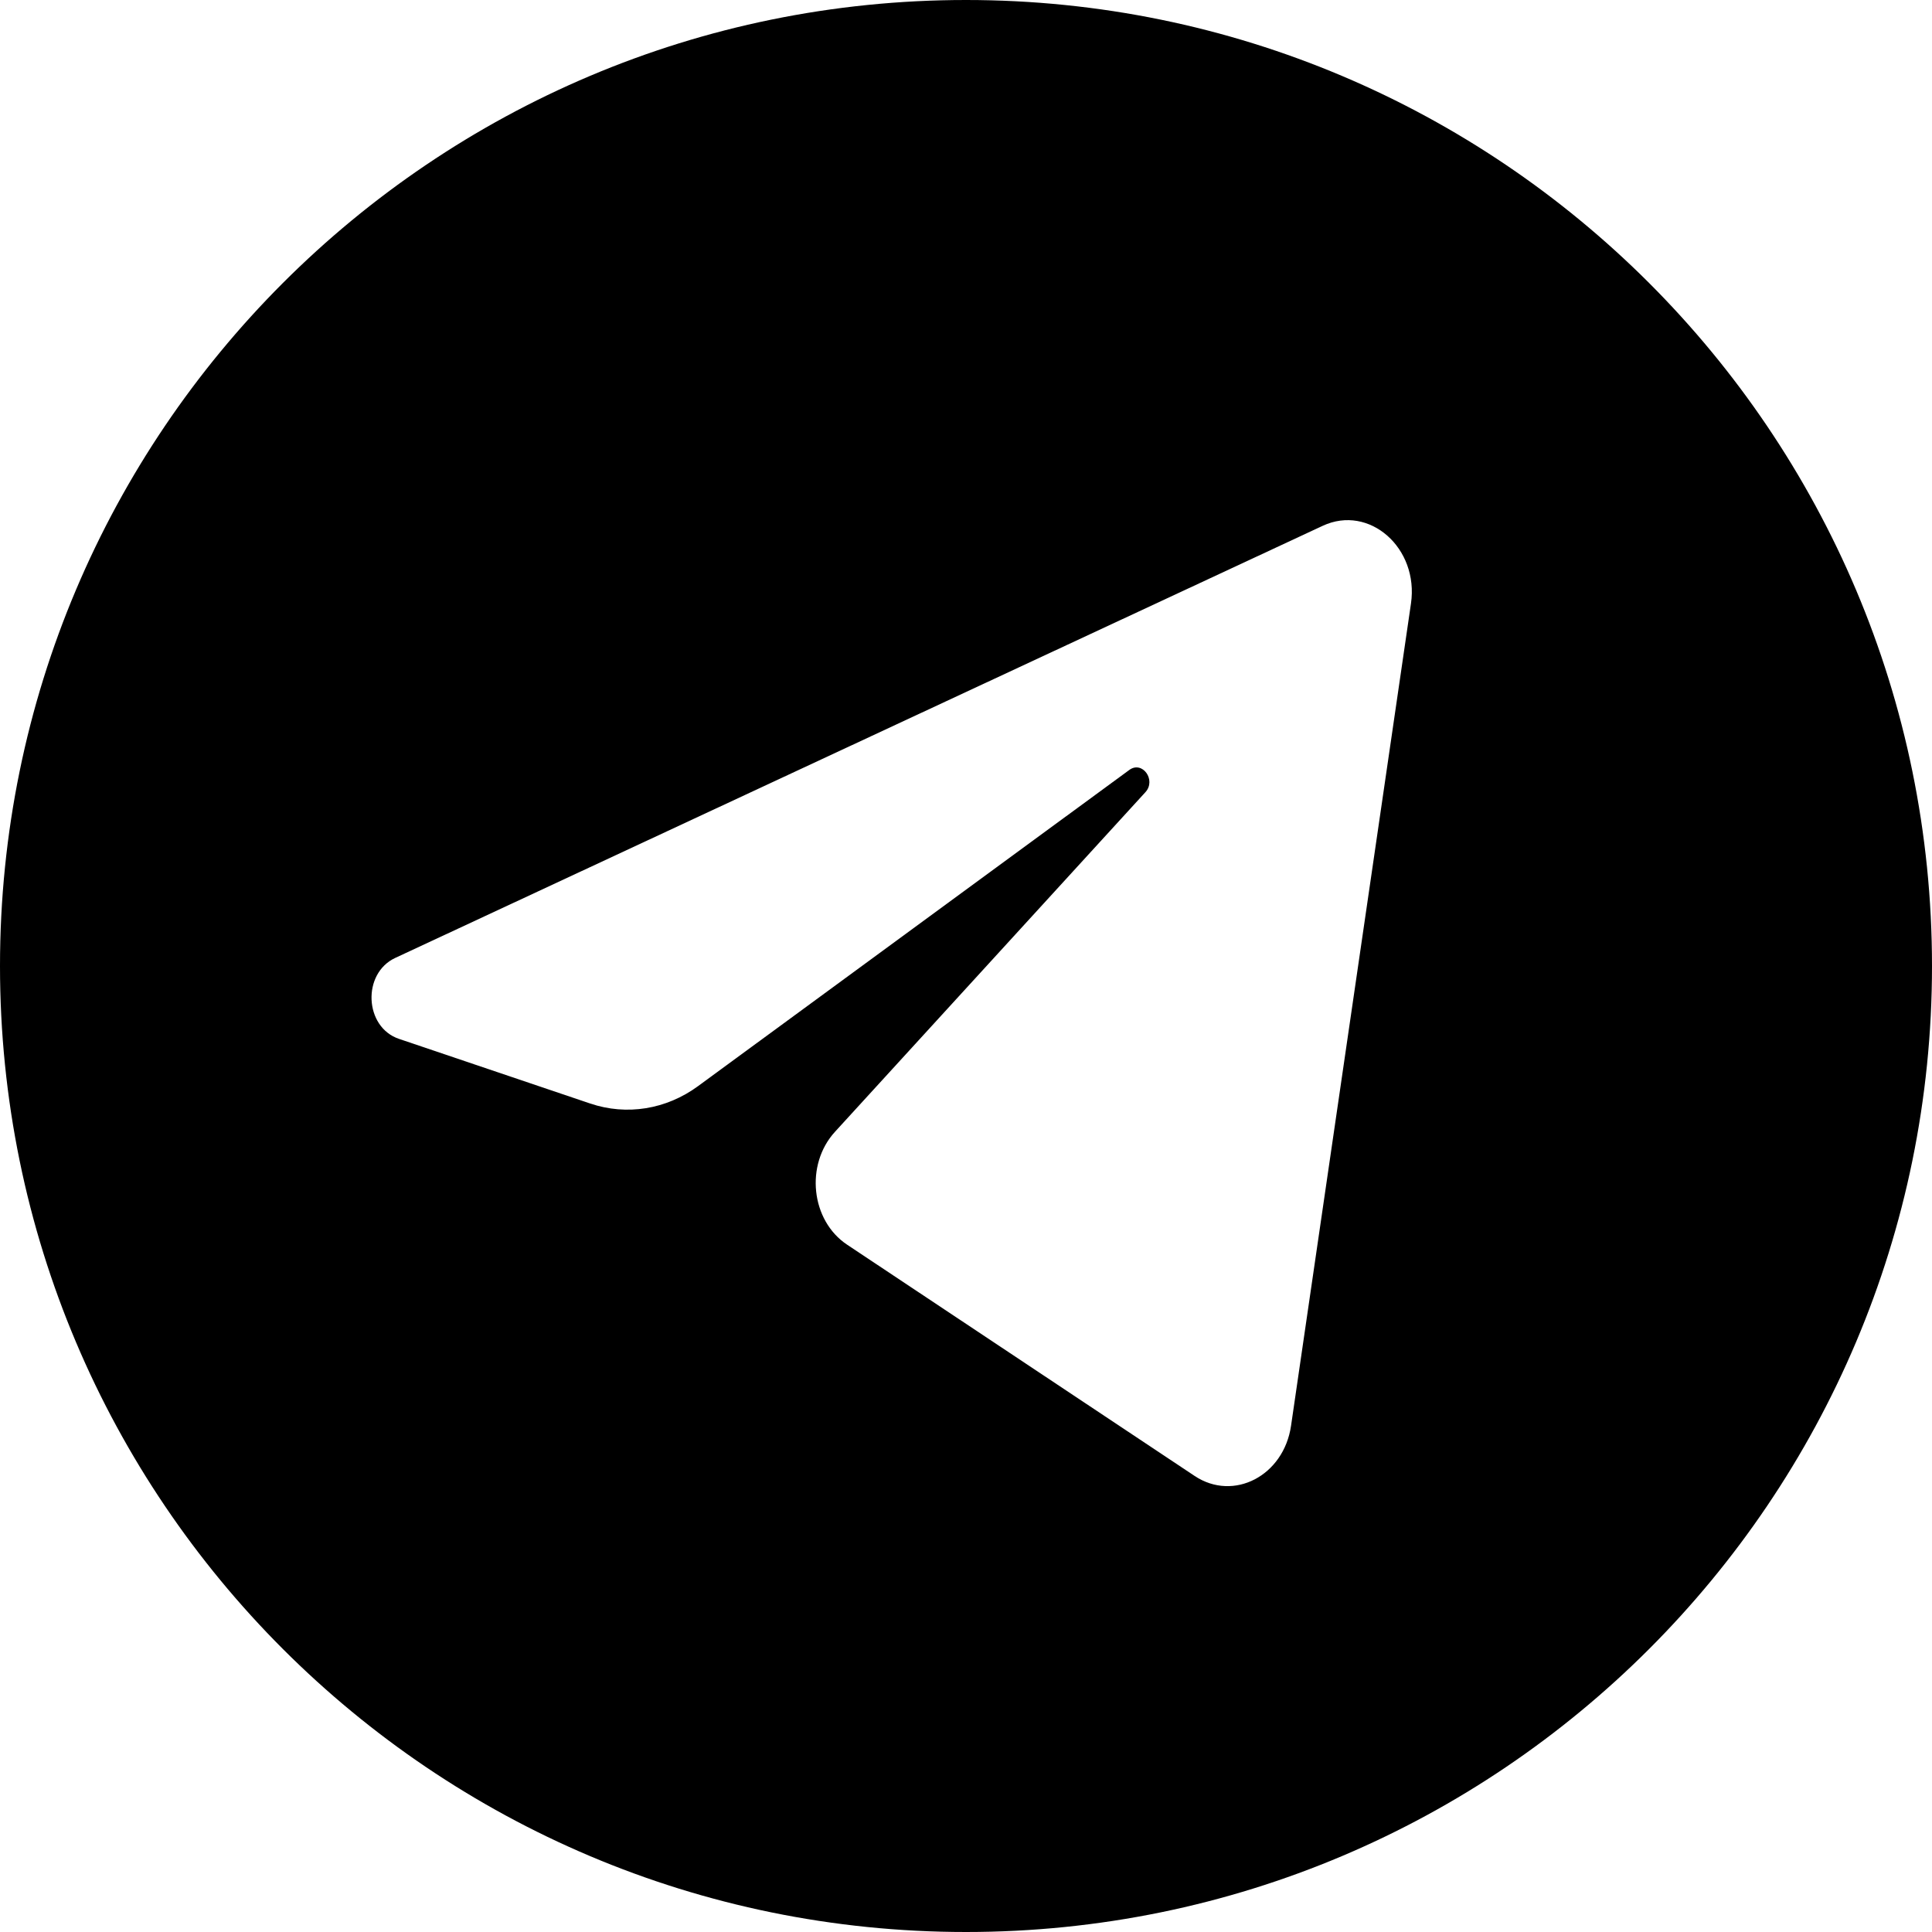
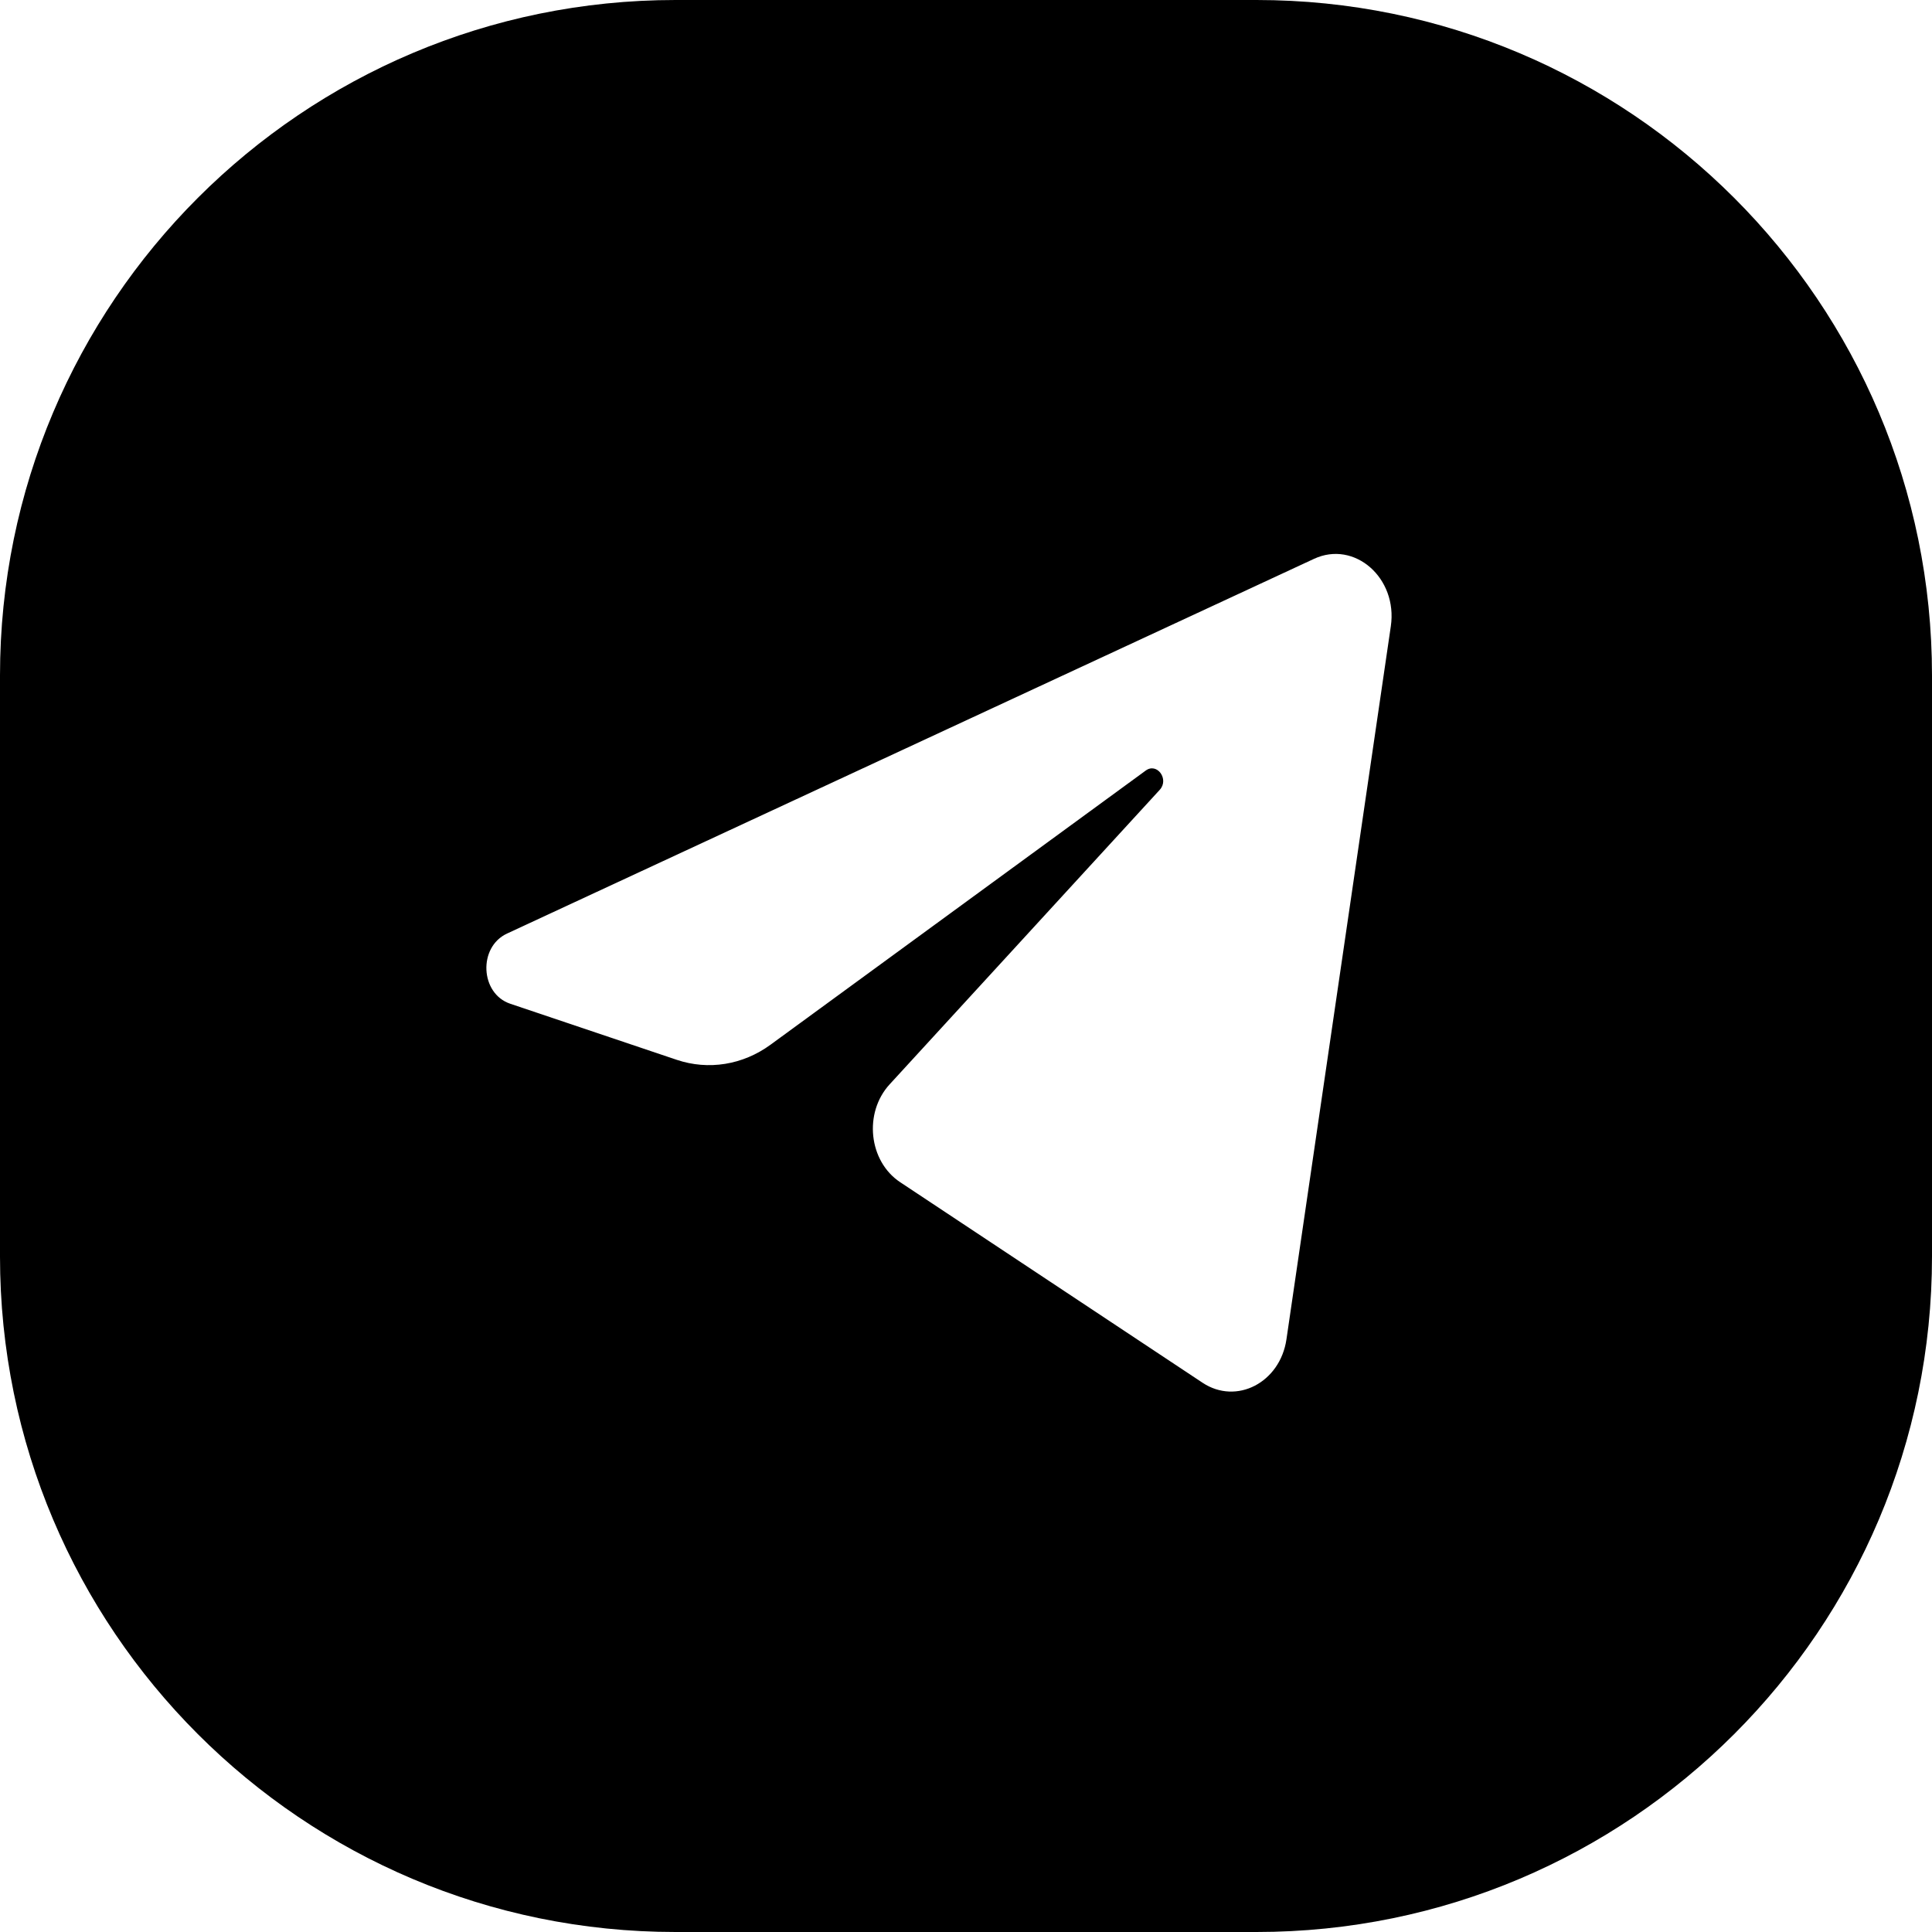
- <svg xmlns="http://www.w3.org/2000/svg" width="38" height="38" viewBox="0 0 38 38" fill="none">
-   <path fill-rule="evenodd" clip-rule="evenodd" d="M19 38C29.493 38 38 29.493 38 19C38 8.507 29.493 0 19 0C8.507 0 0 8.507 0 19C0 29.493 8.507 38 19 38ZM26.016 10.342C26.932 9.915 27.911 10.778 27.752 11.871L25.393 28.044C25.249 29.028 24.263 29.54 23.497 29.03L16.661 24.481C15.949 24.007 15.831 22.909 16.423 22.261L22.529 15.581C22.747 15.342 22.468 14.956 22.212 15.144L13.731 21.362C13.104 21.822 12.327 21.947 11.609 21.705L7.847 20.433C7.165 20.203 7.117 19.147 7.774 18.841L26.016 10.342Z" fill="black" />
+ <svg xmlns="http://www.w3.org/2000/svg" width="143" height="143" viewBox="0 0 143 143" fill="none">
+   <path fill-rule="evenodd" clip-rule="evenodd" d="M50 0C22.386 0 0 22.386 0 50V93C0 120.614 22.386 143 50 143H93C120.614 143 143 120.614 143 93V50C143 22.386 120.614 0 93 0H50ZM97.26 41.363C100.259 39.971 103.466 42.786 102.944 46.353L95.219 99.13C94.749 102.338 91.52 104.011 89.009 102.346L66.627 87.502C64.295 85.955 63.91 82.372 65.849 80.258L85.84 58.46C86.555 57.68 85.643 56.421 84.805 57.033L57.033 77.325C54.98 78.825 52.434 79.234 50.083 78.442L37.765 74.293C35.534 73.542 35.377 70.097 37.528 69.099L97.26 41.363Z" fill="black" />
</svg>
